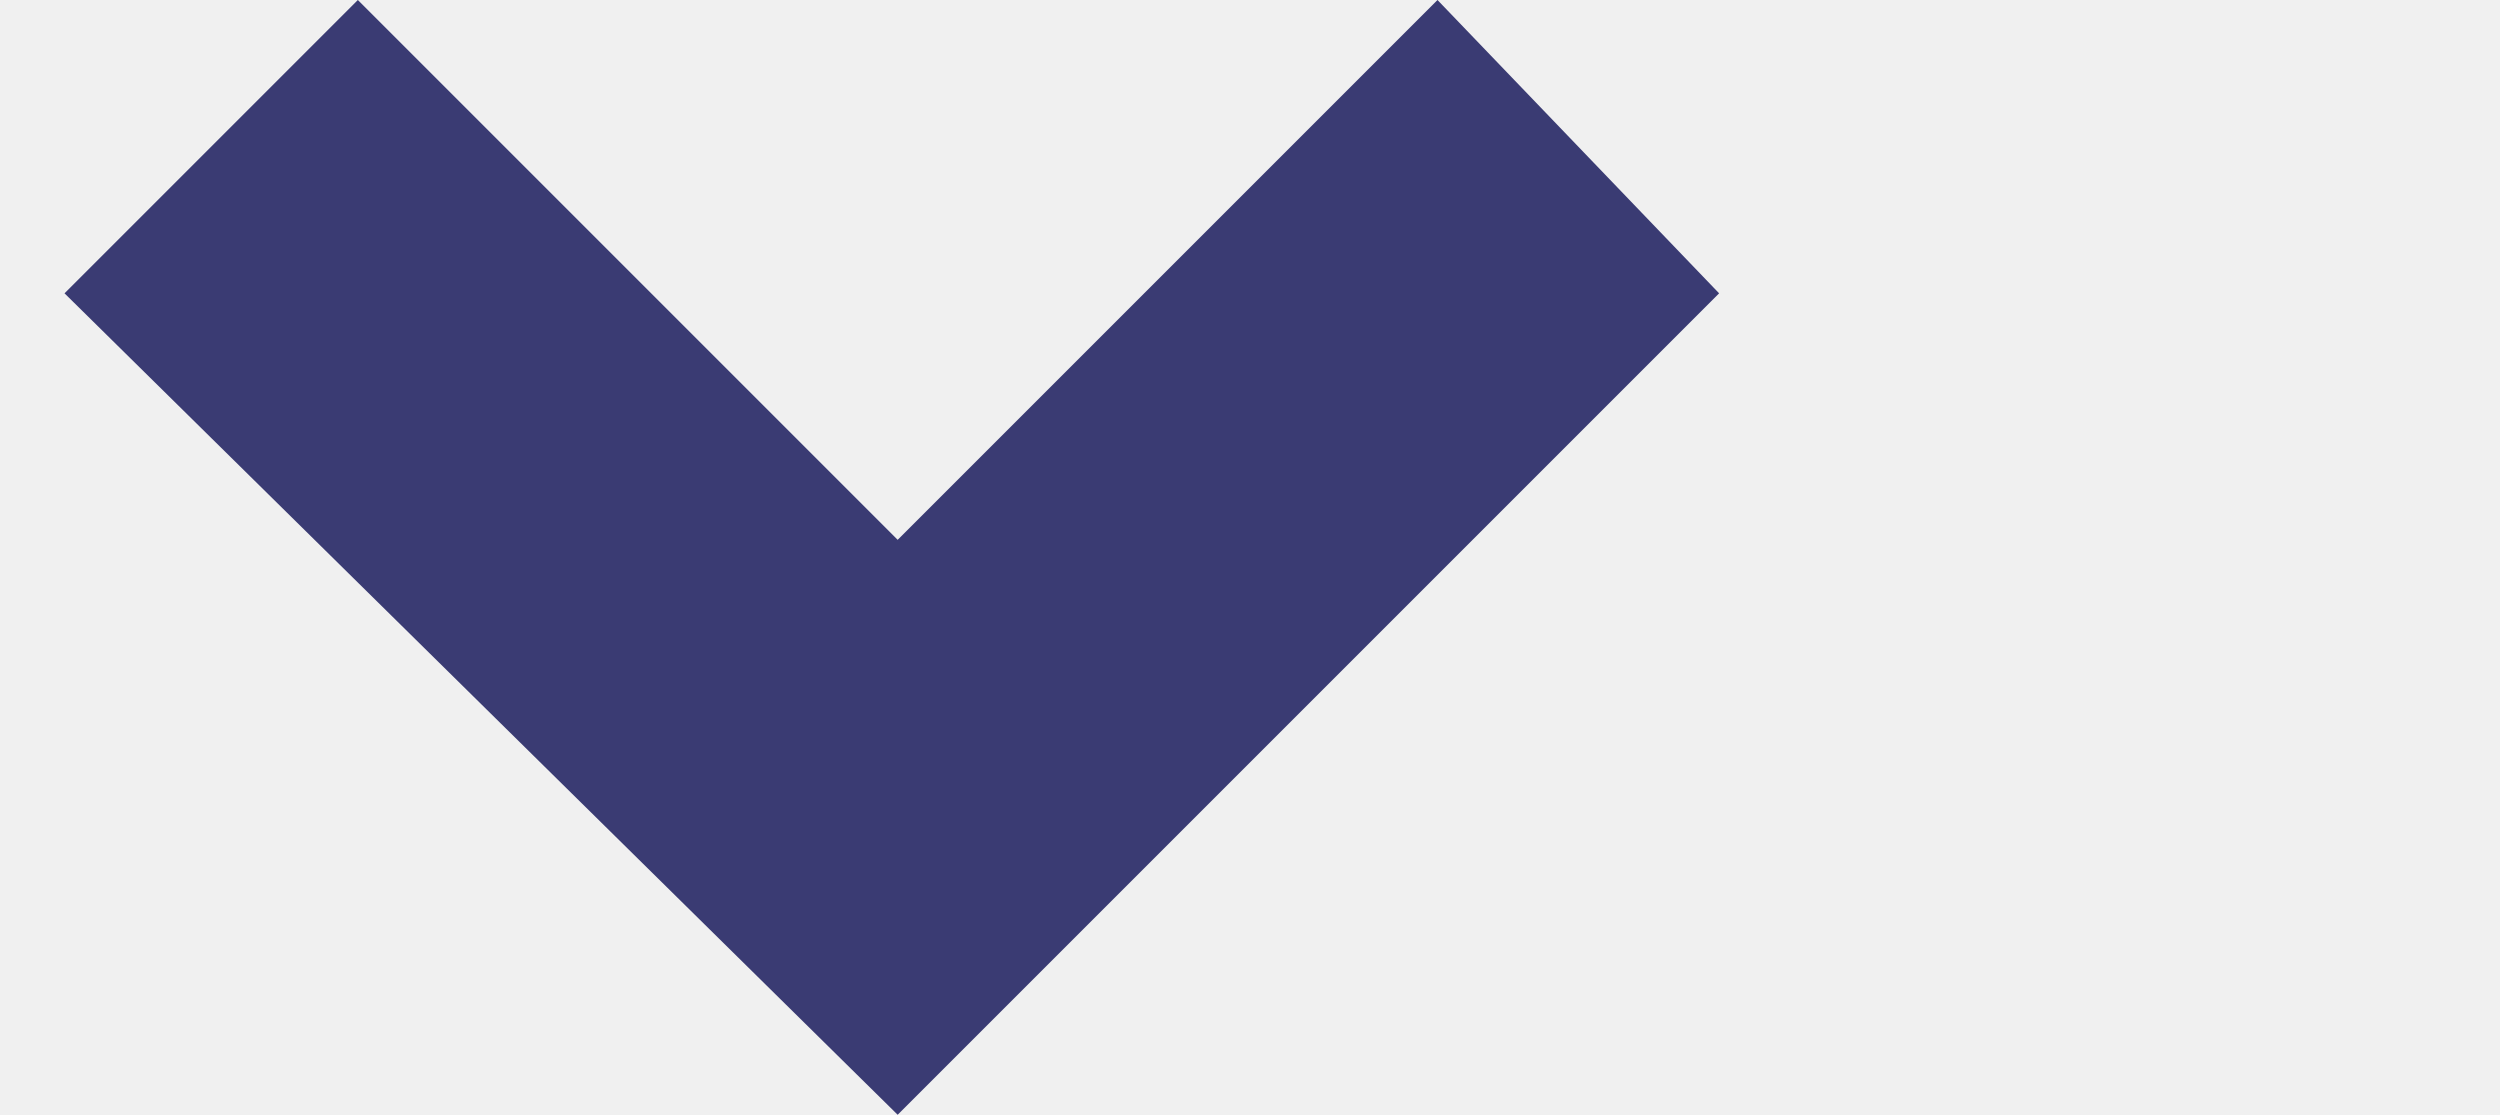
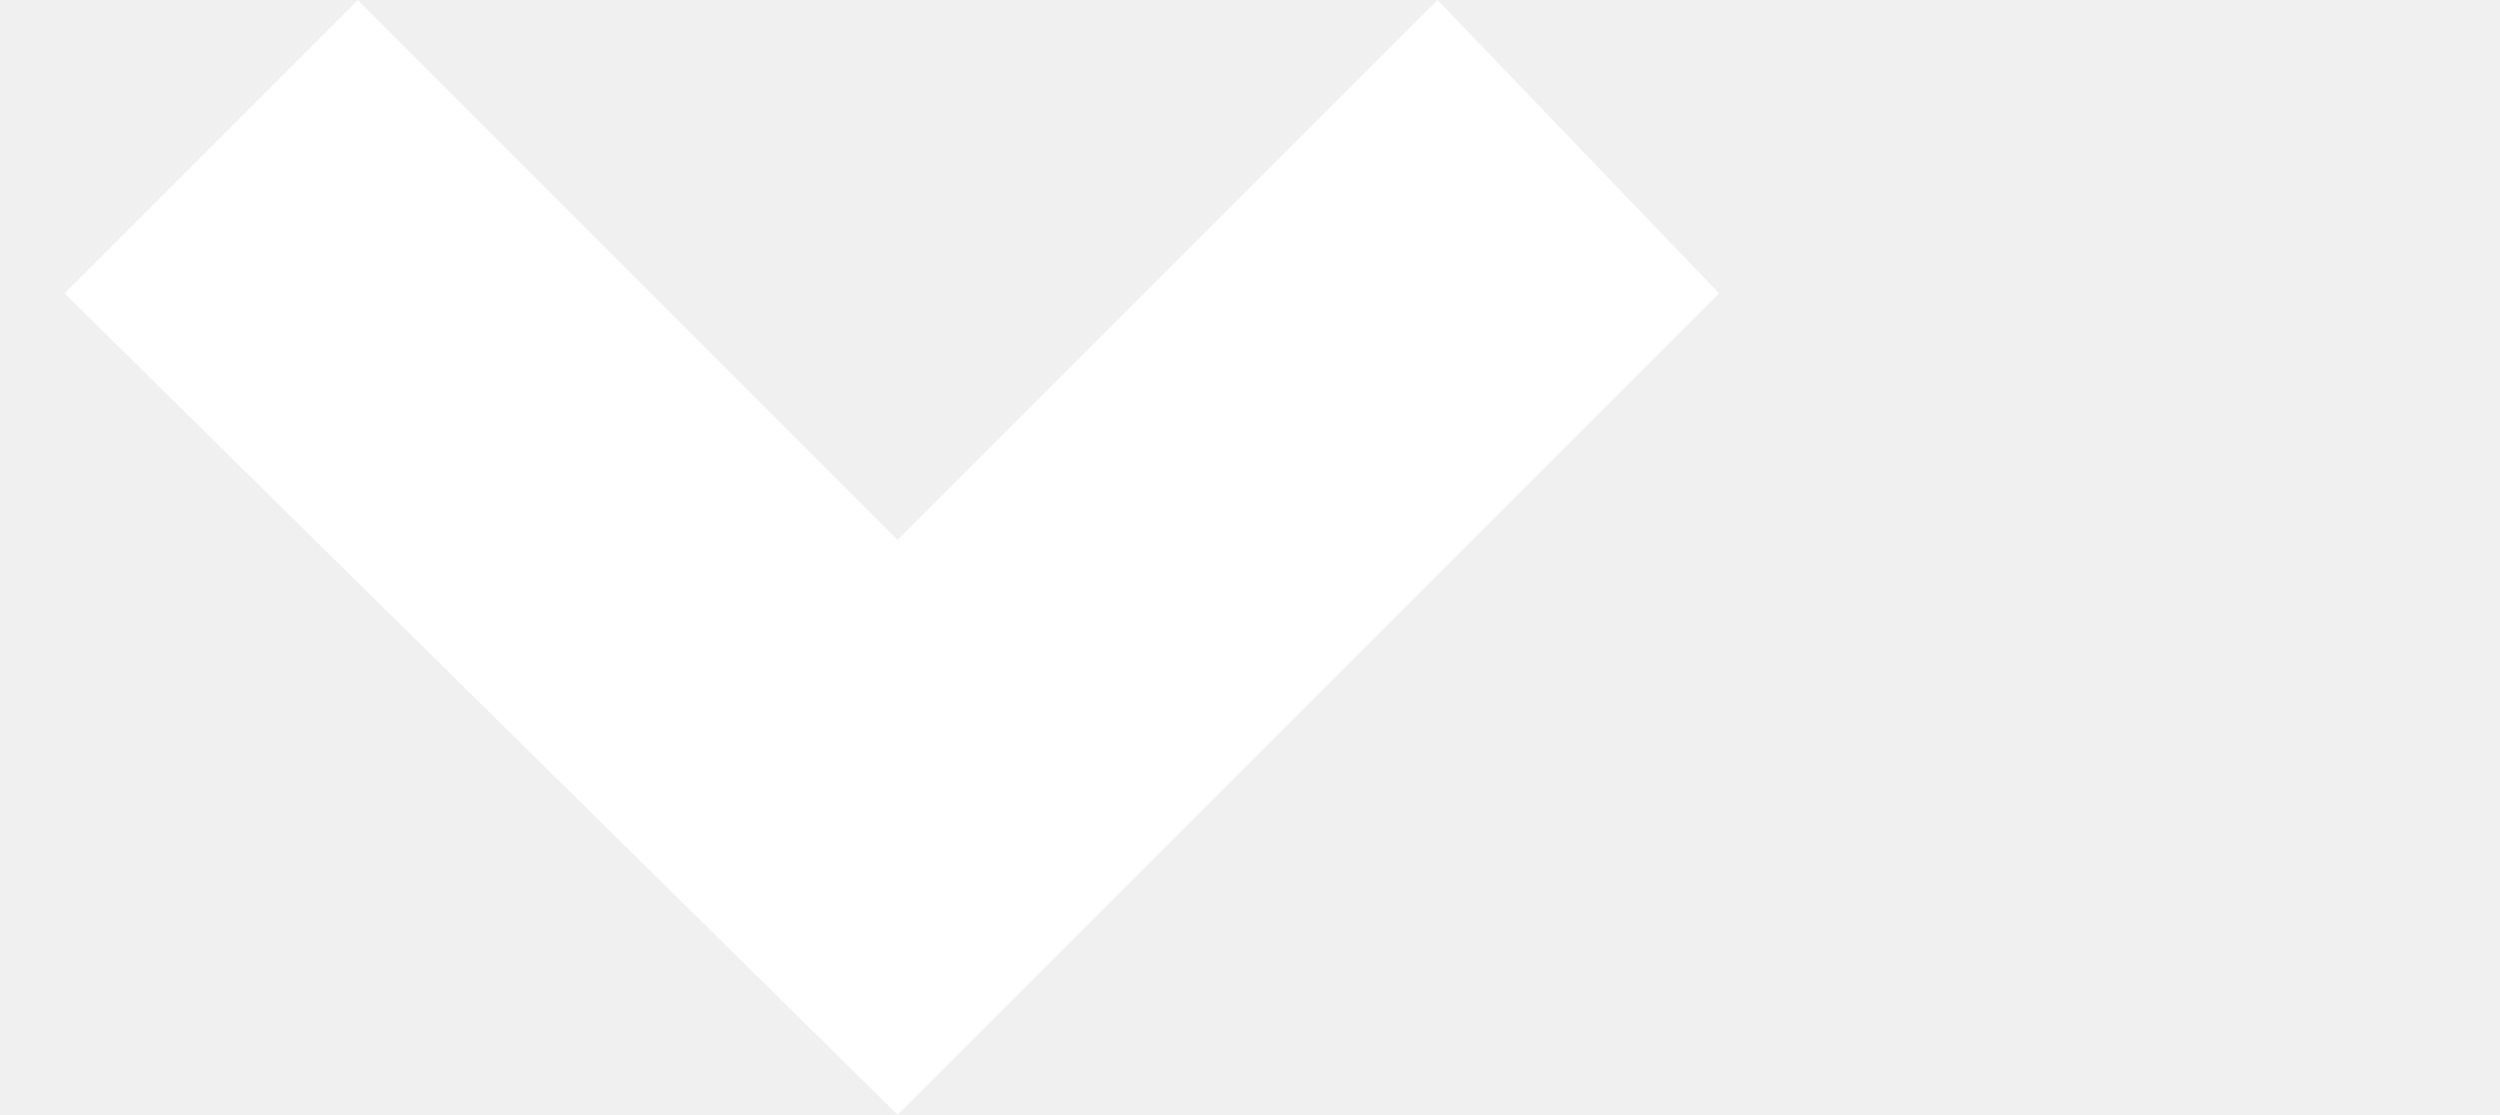
<svg xmlns="http://www.w3.org/2000/svg" version="1.1" id="Layer_1" x="0px" y="0px" viewBox="0 0 1794.1 800" enable-background="new 0 0 1794.1 800" xml:space="preserve">
  <g>
-     <polygon fill="#3A3B73" points="644.2,800 46.3,210.5 256.8,0 644.2,387.4 1031.6,0 1233.7,210.5  " />
+     <polygon fill="#FFF" points="644.2,800 46.3,210.5 256.8,0 644.2,387.4 1031.6,0 1233.7,210.5  " />
  </g>
</svg>
